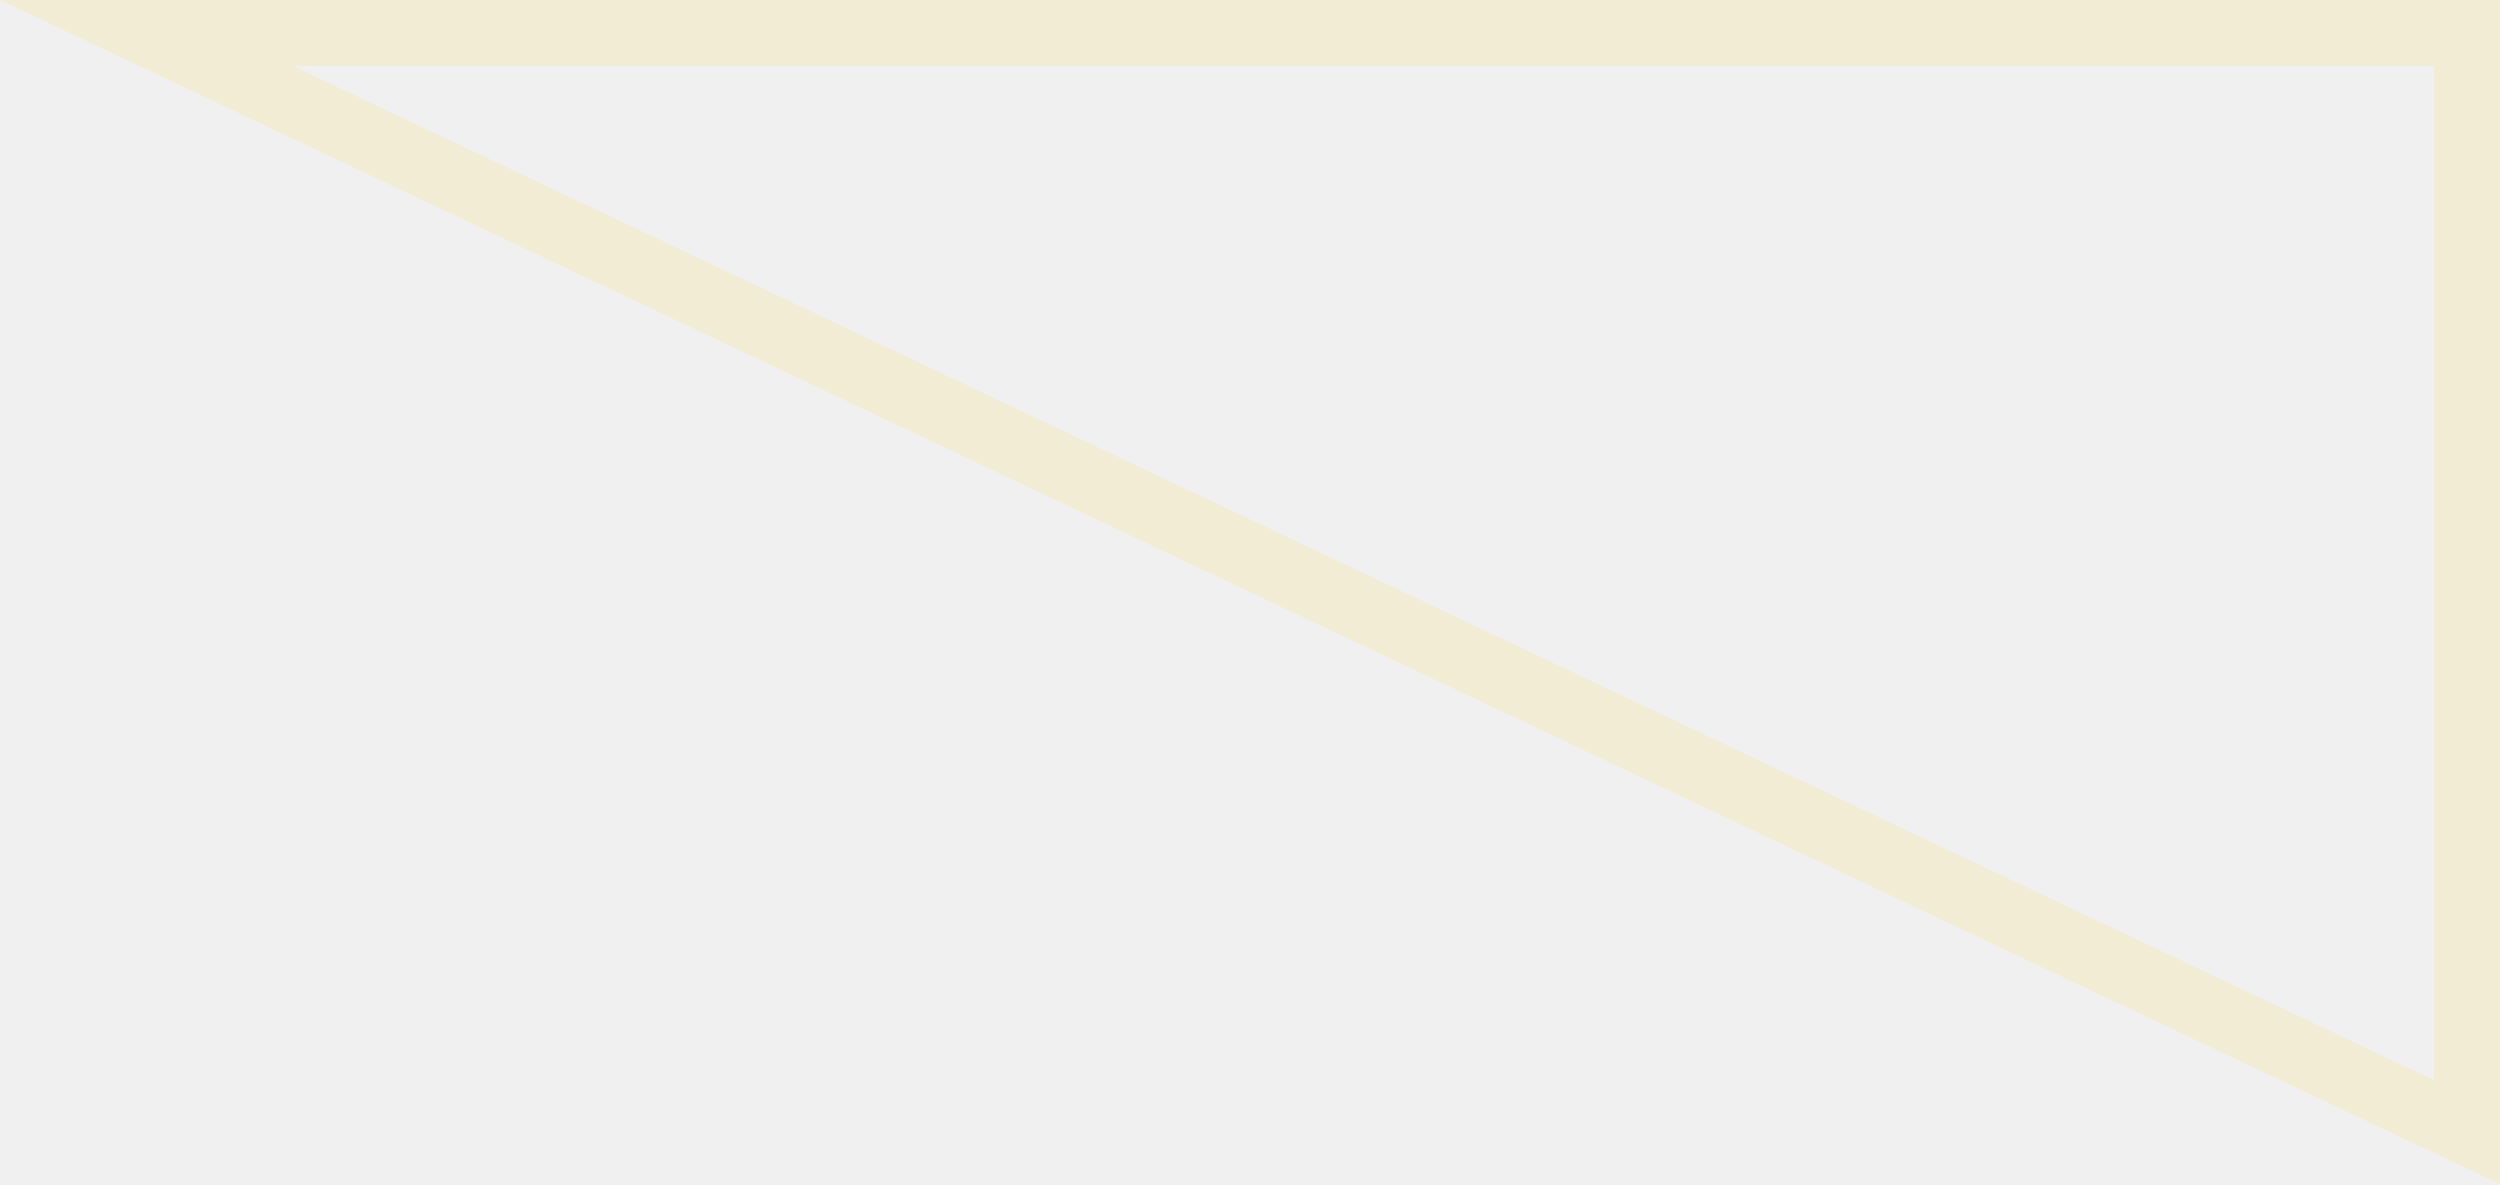
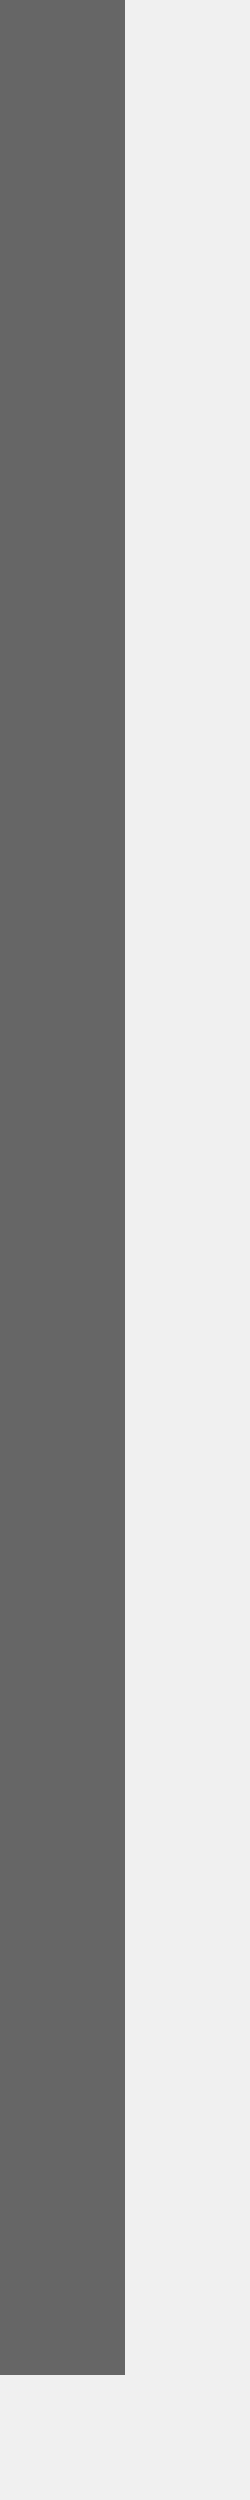
- <svg xmlns="http://www.w3.org/2000/svg" version="1.1" width="38px" height="18px">
-   <defs>
-     <mask fill="white" id="clip646">
-       <path d="M 0 0  L 38 18  L 38 0  L 0 0  Z " fill-rule="evenodd" />
-     </mask>
-   </defs>
-   <g transform="matrix(1 0 0 1 -341 -79 )">
-     <path d="M 0 0  L 38 18  L 38 0  L 0 0  Z " fill-rule="nonzero" fill="#ffcc00" stroke="none" fill-opacity="0" transform="matrix(1 0 0 1 341 79 )" />
-     <path d="M 0 0  L 38 18  L 38 0  L 0 0  Z " stroke-width="2" stroke="#ffcc00" fill="none" stroke-opacity="0.114" transform="matrix(1 0 0 1 341 79 )" mask="url(#clip646)" />
+ <svg xmlns="http://www.w3.org/2000/svg" version="1.1" width="2px" height="20px">
+   <g transform="matrix(1 0 0 1 -385 45 )">
+     <path d="M 385.5 -45  L 385.5 -26  " stroke-width="1" stroke="#666666" fill="none" />
  </g>
</svg>
